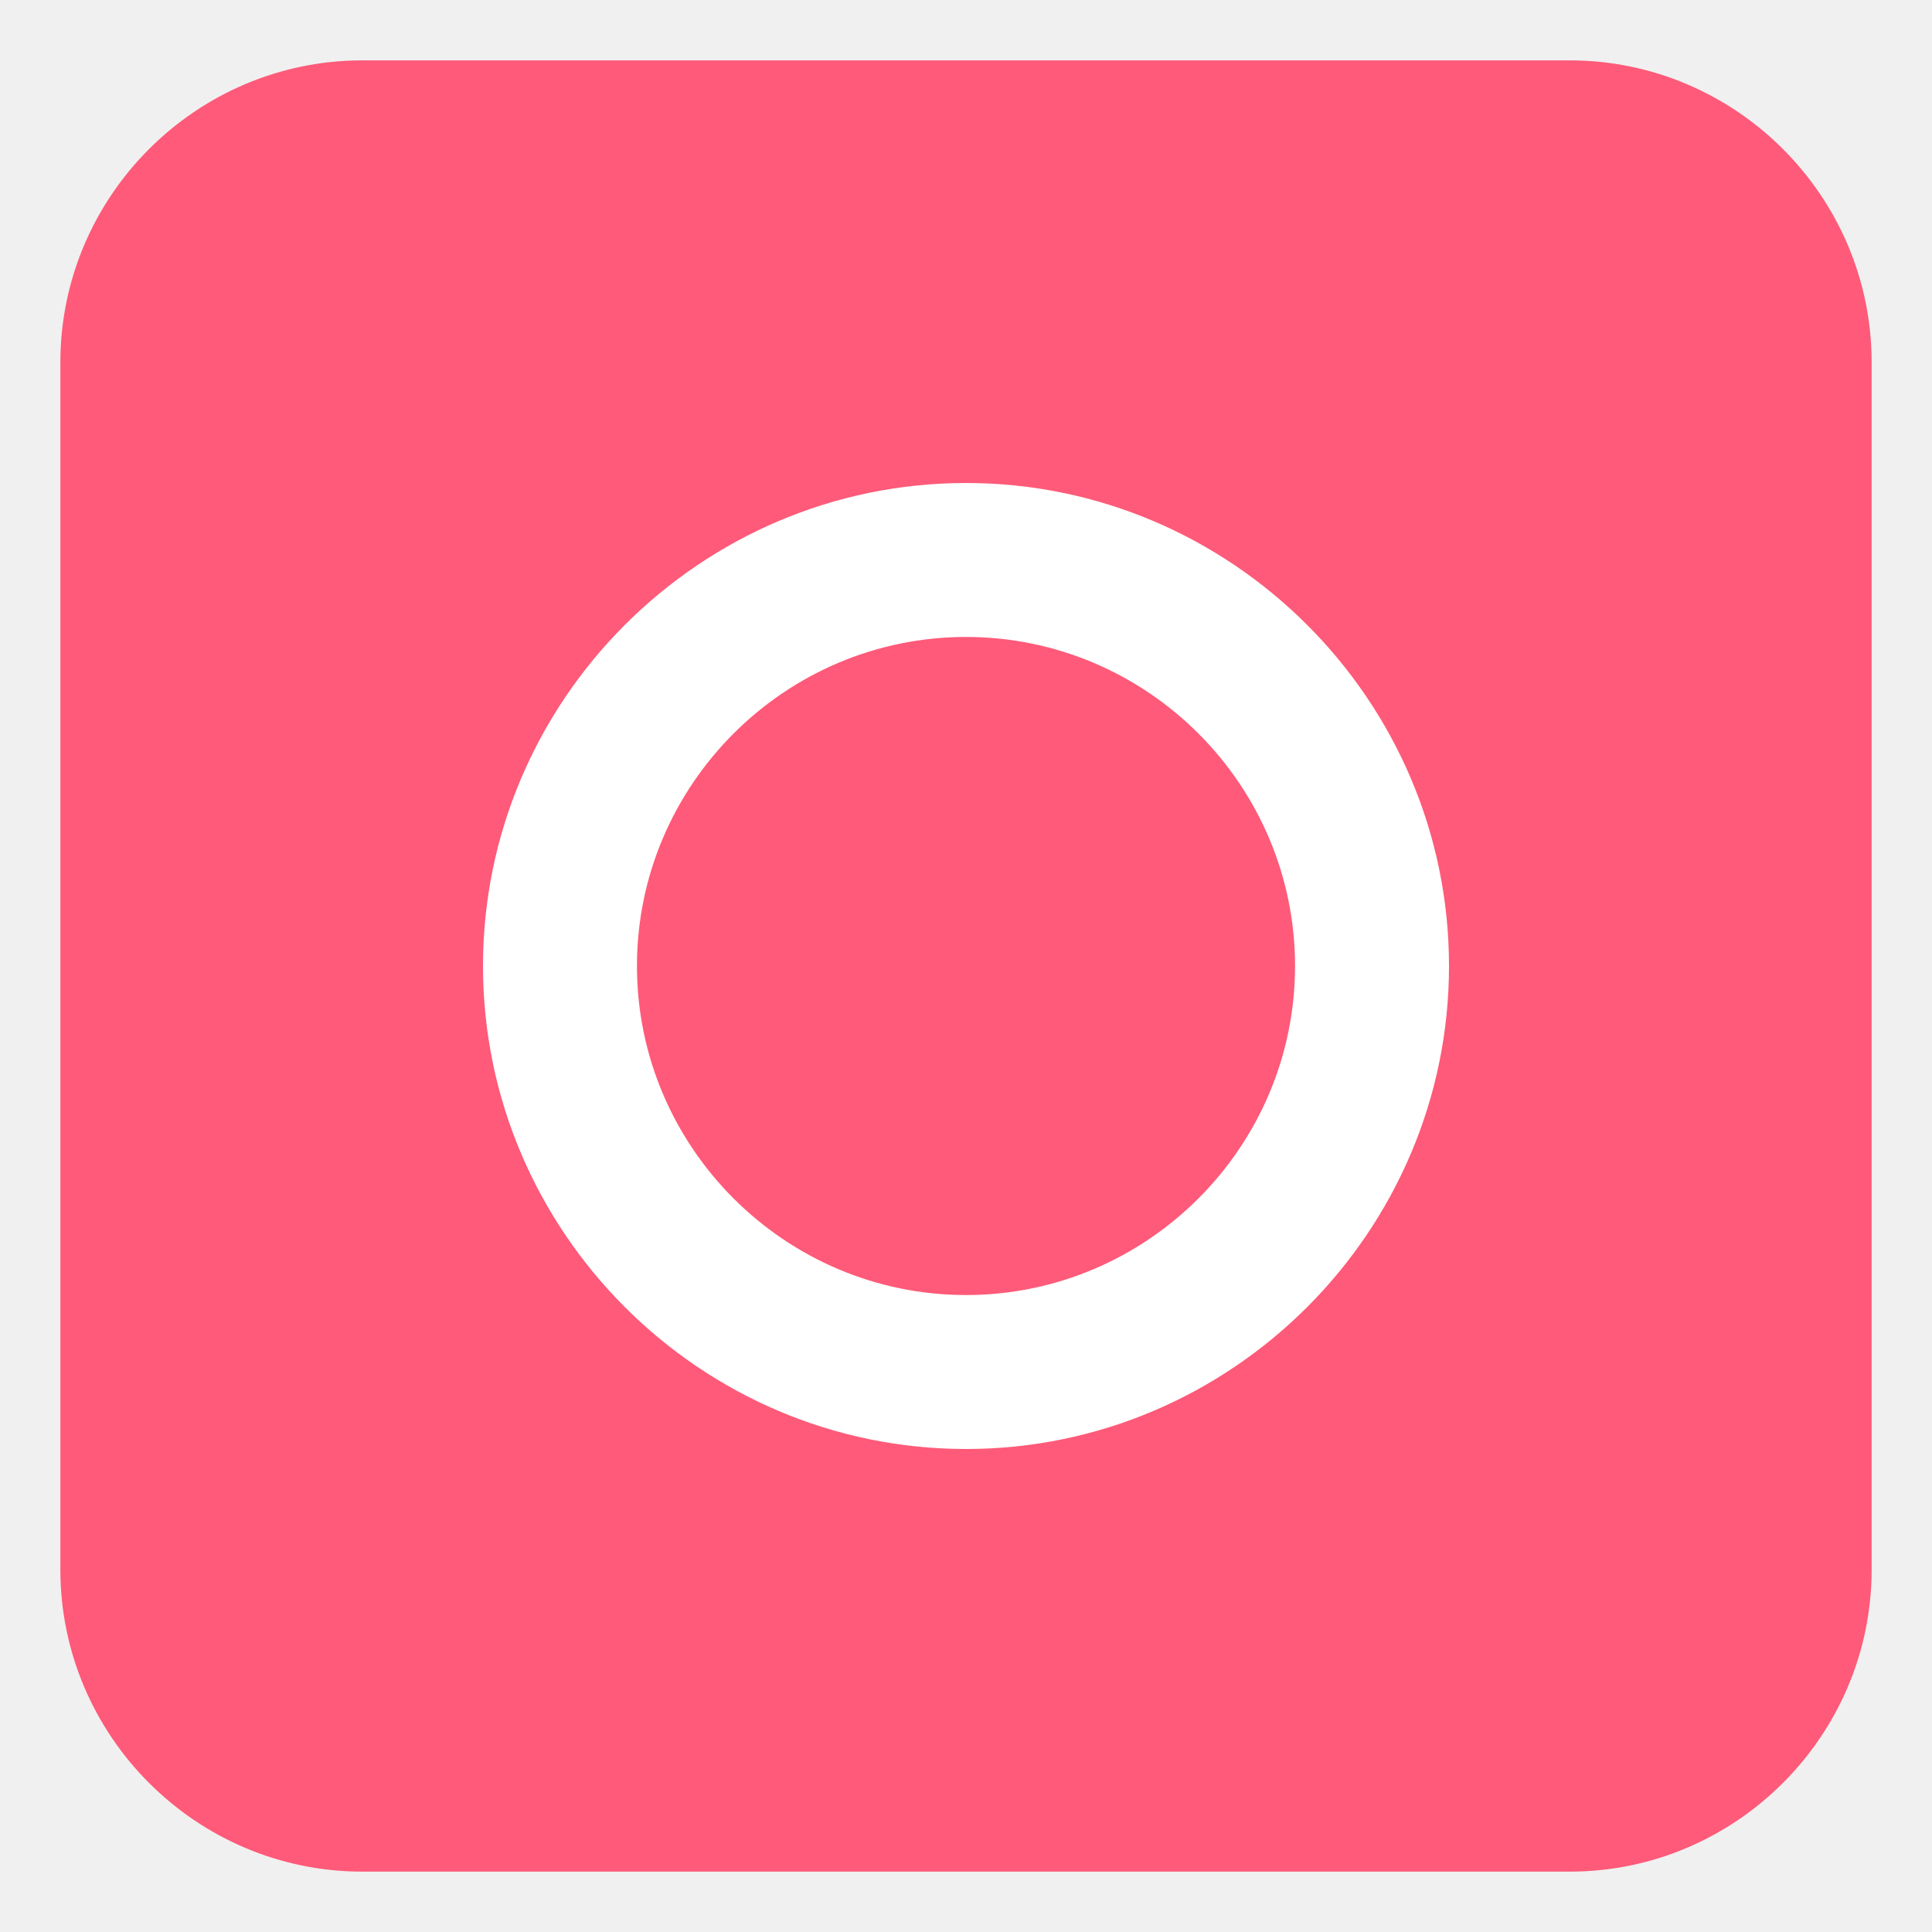
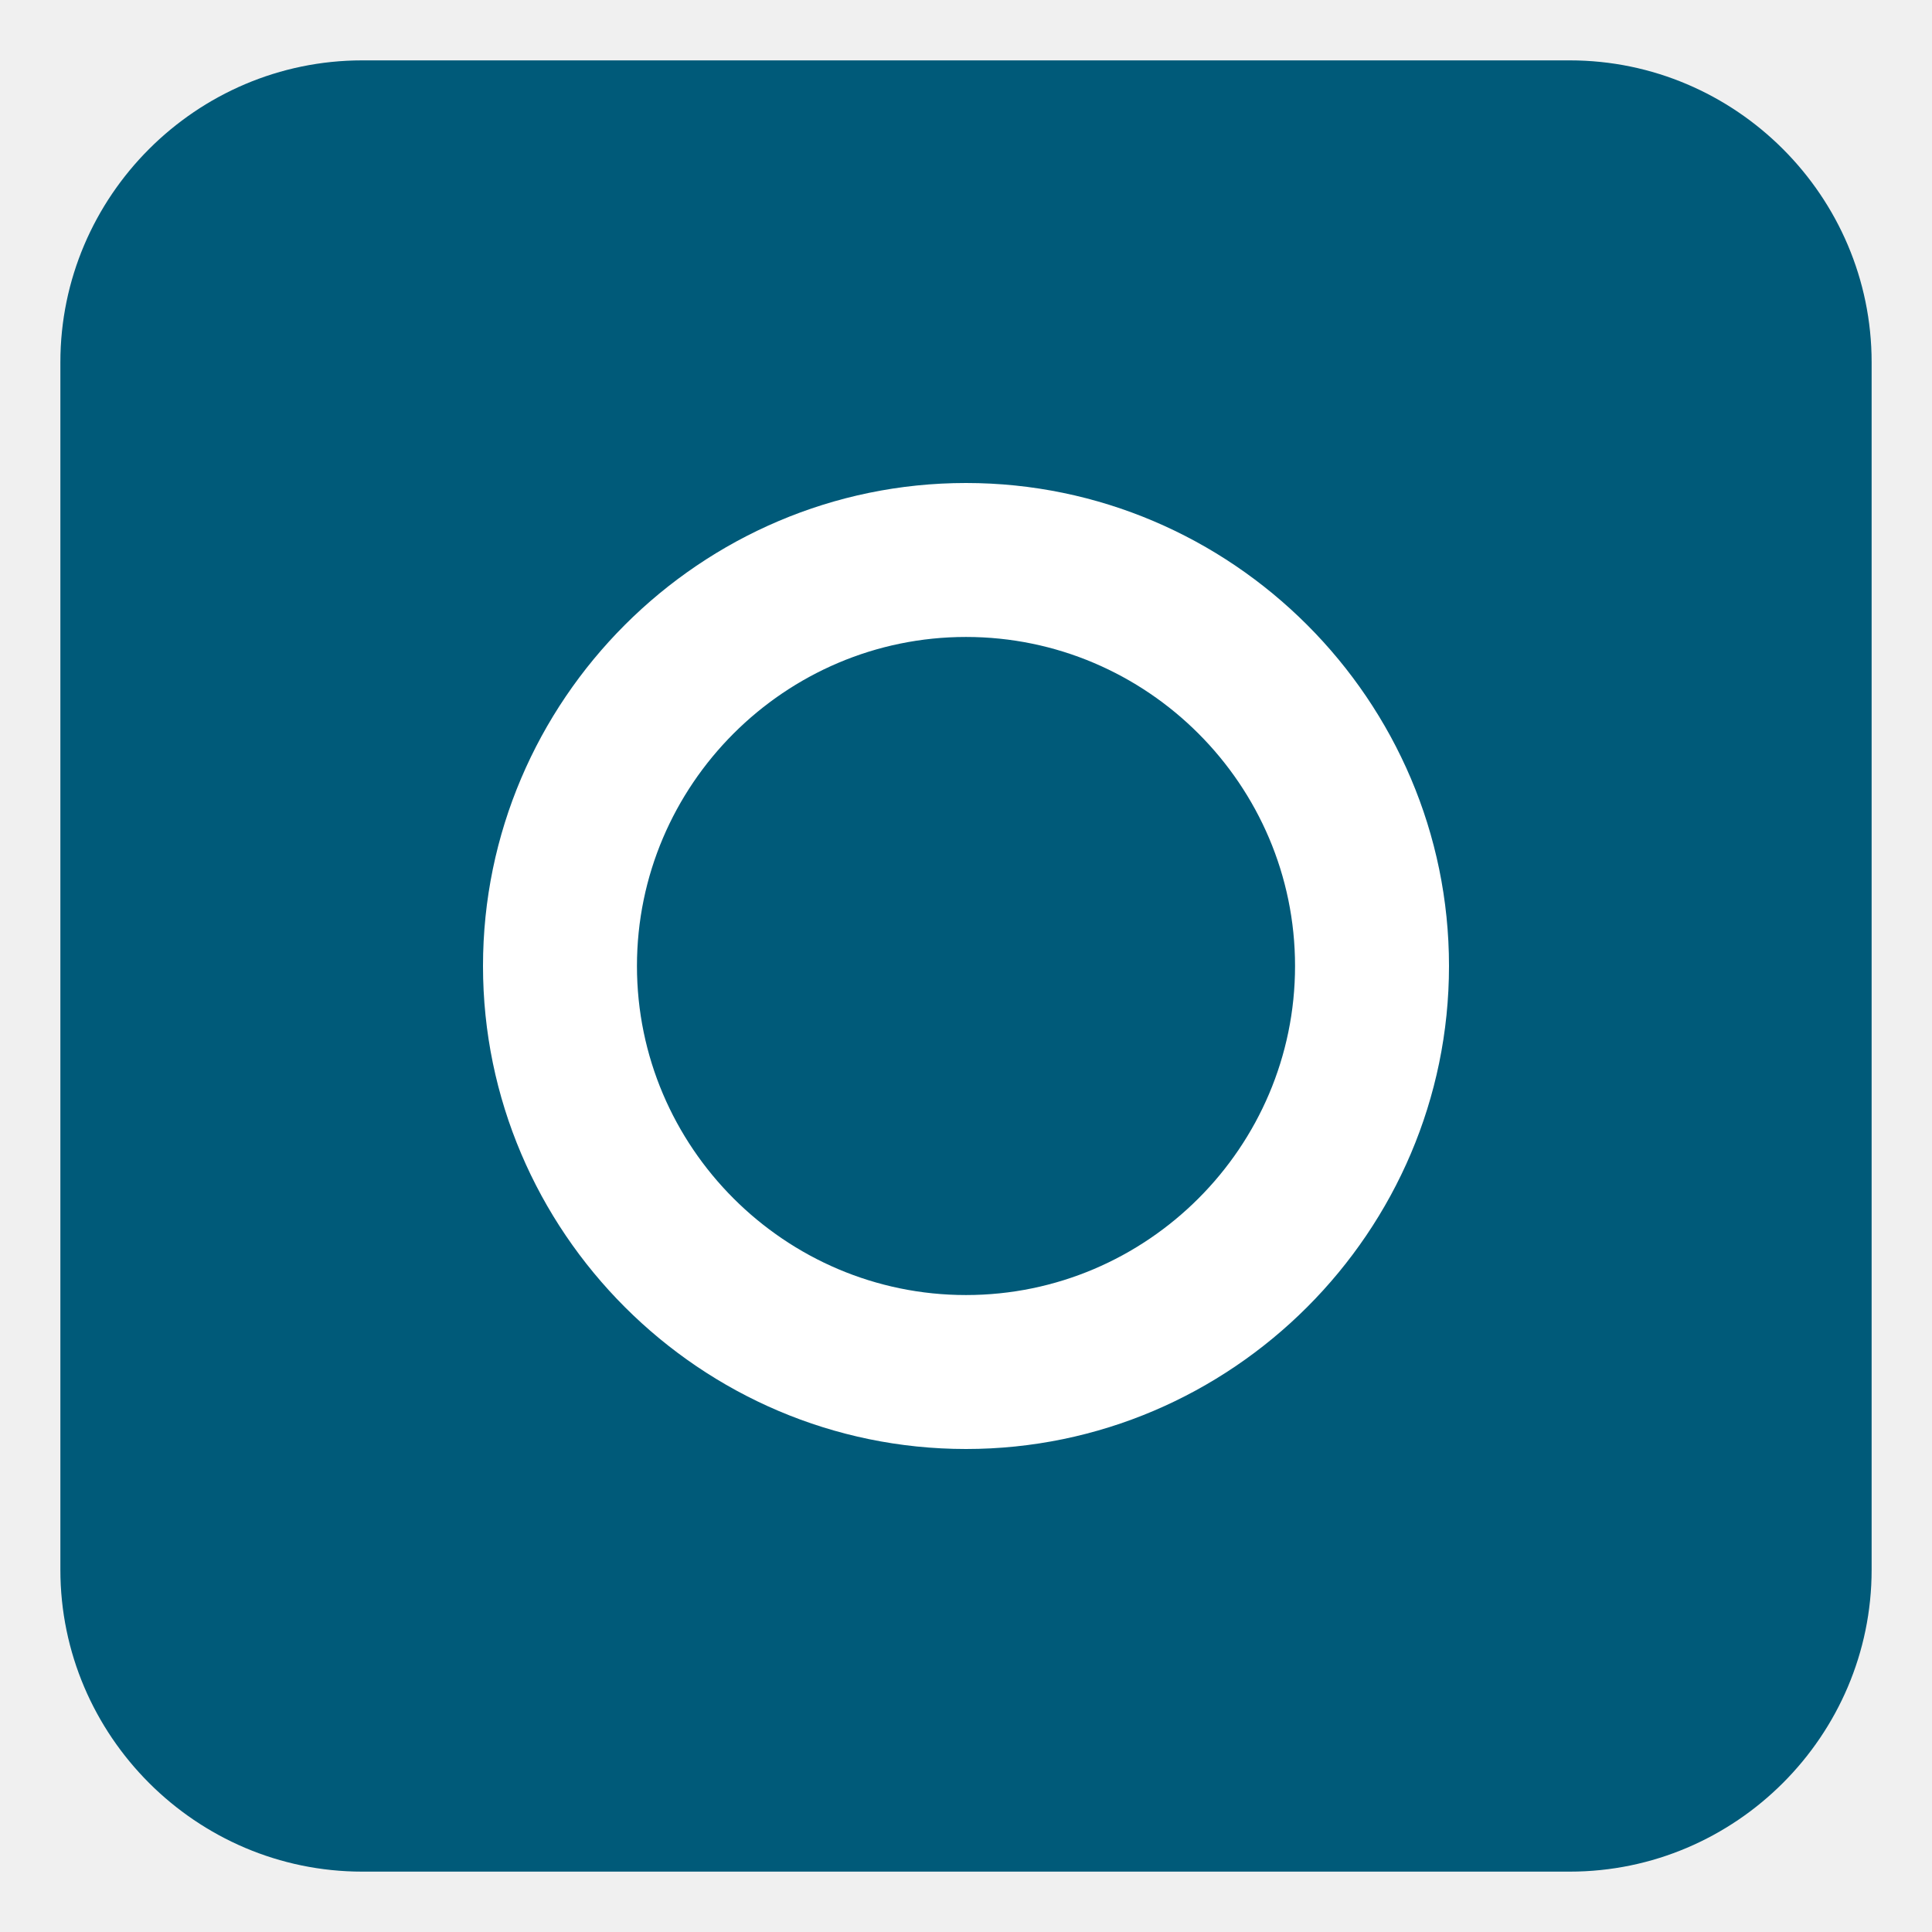
<svg xmlns="http://www.w3.org/2000/svg" viewBox="0 0 64 64">
-   <path fill="#ff5a79" d="M62 52c0 5.5-4.5 10-10 10H12C6.5 62 2 57.5 2 52V12C2 6.5 6.5 2 12 2h40c5.5 0 10 4.5 10 10v40z" />
+   <path fill="#005a79" d="M62 52c0 5.5-4.5 10-10 10H12C6.5 62 2 57.5 2 52V12C2 6.5 6.5 2 12 2h40c5.5 0 10 4.5 10 10v40z" />
  <path fill="#fff" d="M32 48c-8.8 0-16-7.2-16-16s7.2-16 16-16 16 7.2 16 16-7.2 16-16 16m0-26.9c-6 0-10.9 4.9-10.9 10.9S26 42.9 32 42.9 42.9 38 42.9 32 38 21.1 32 21.1" />
</svg>
